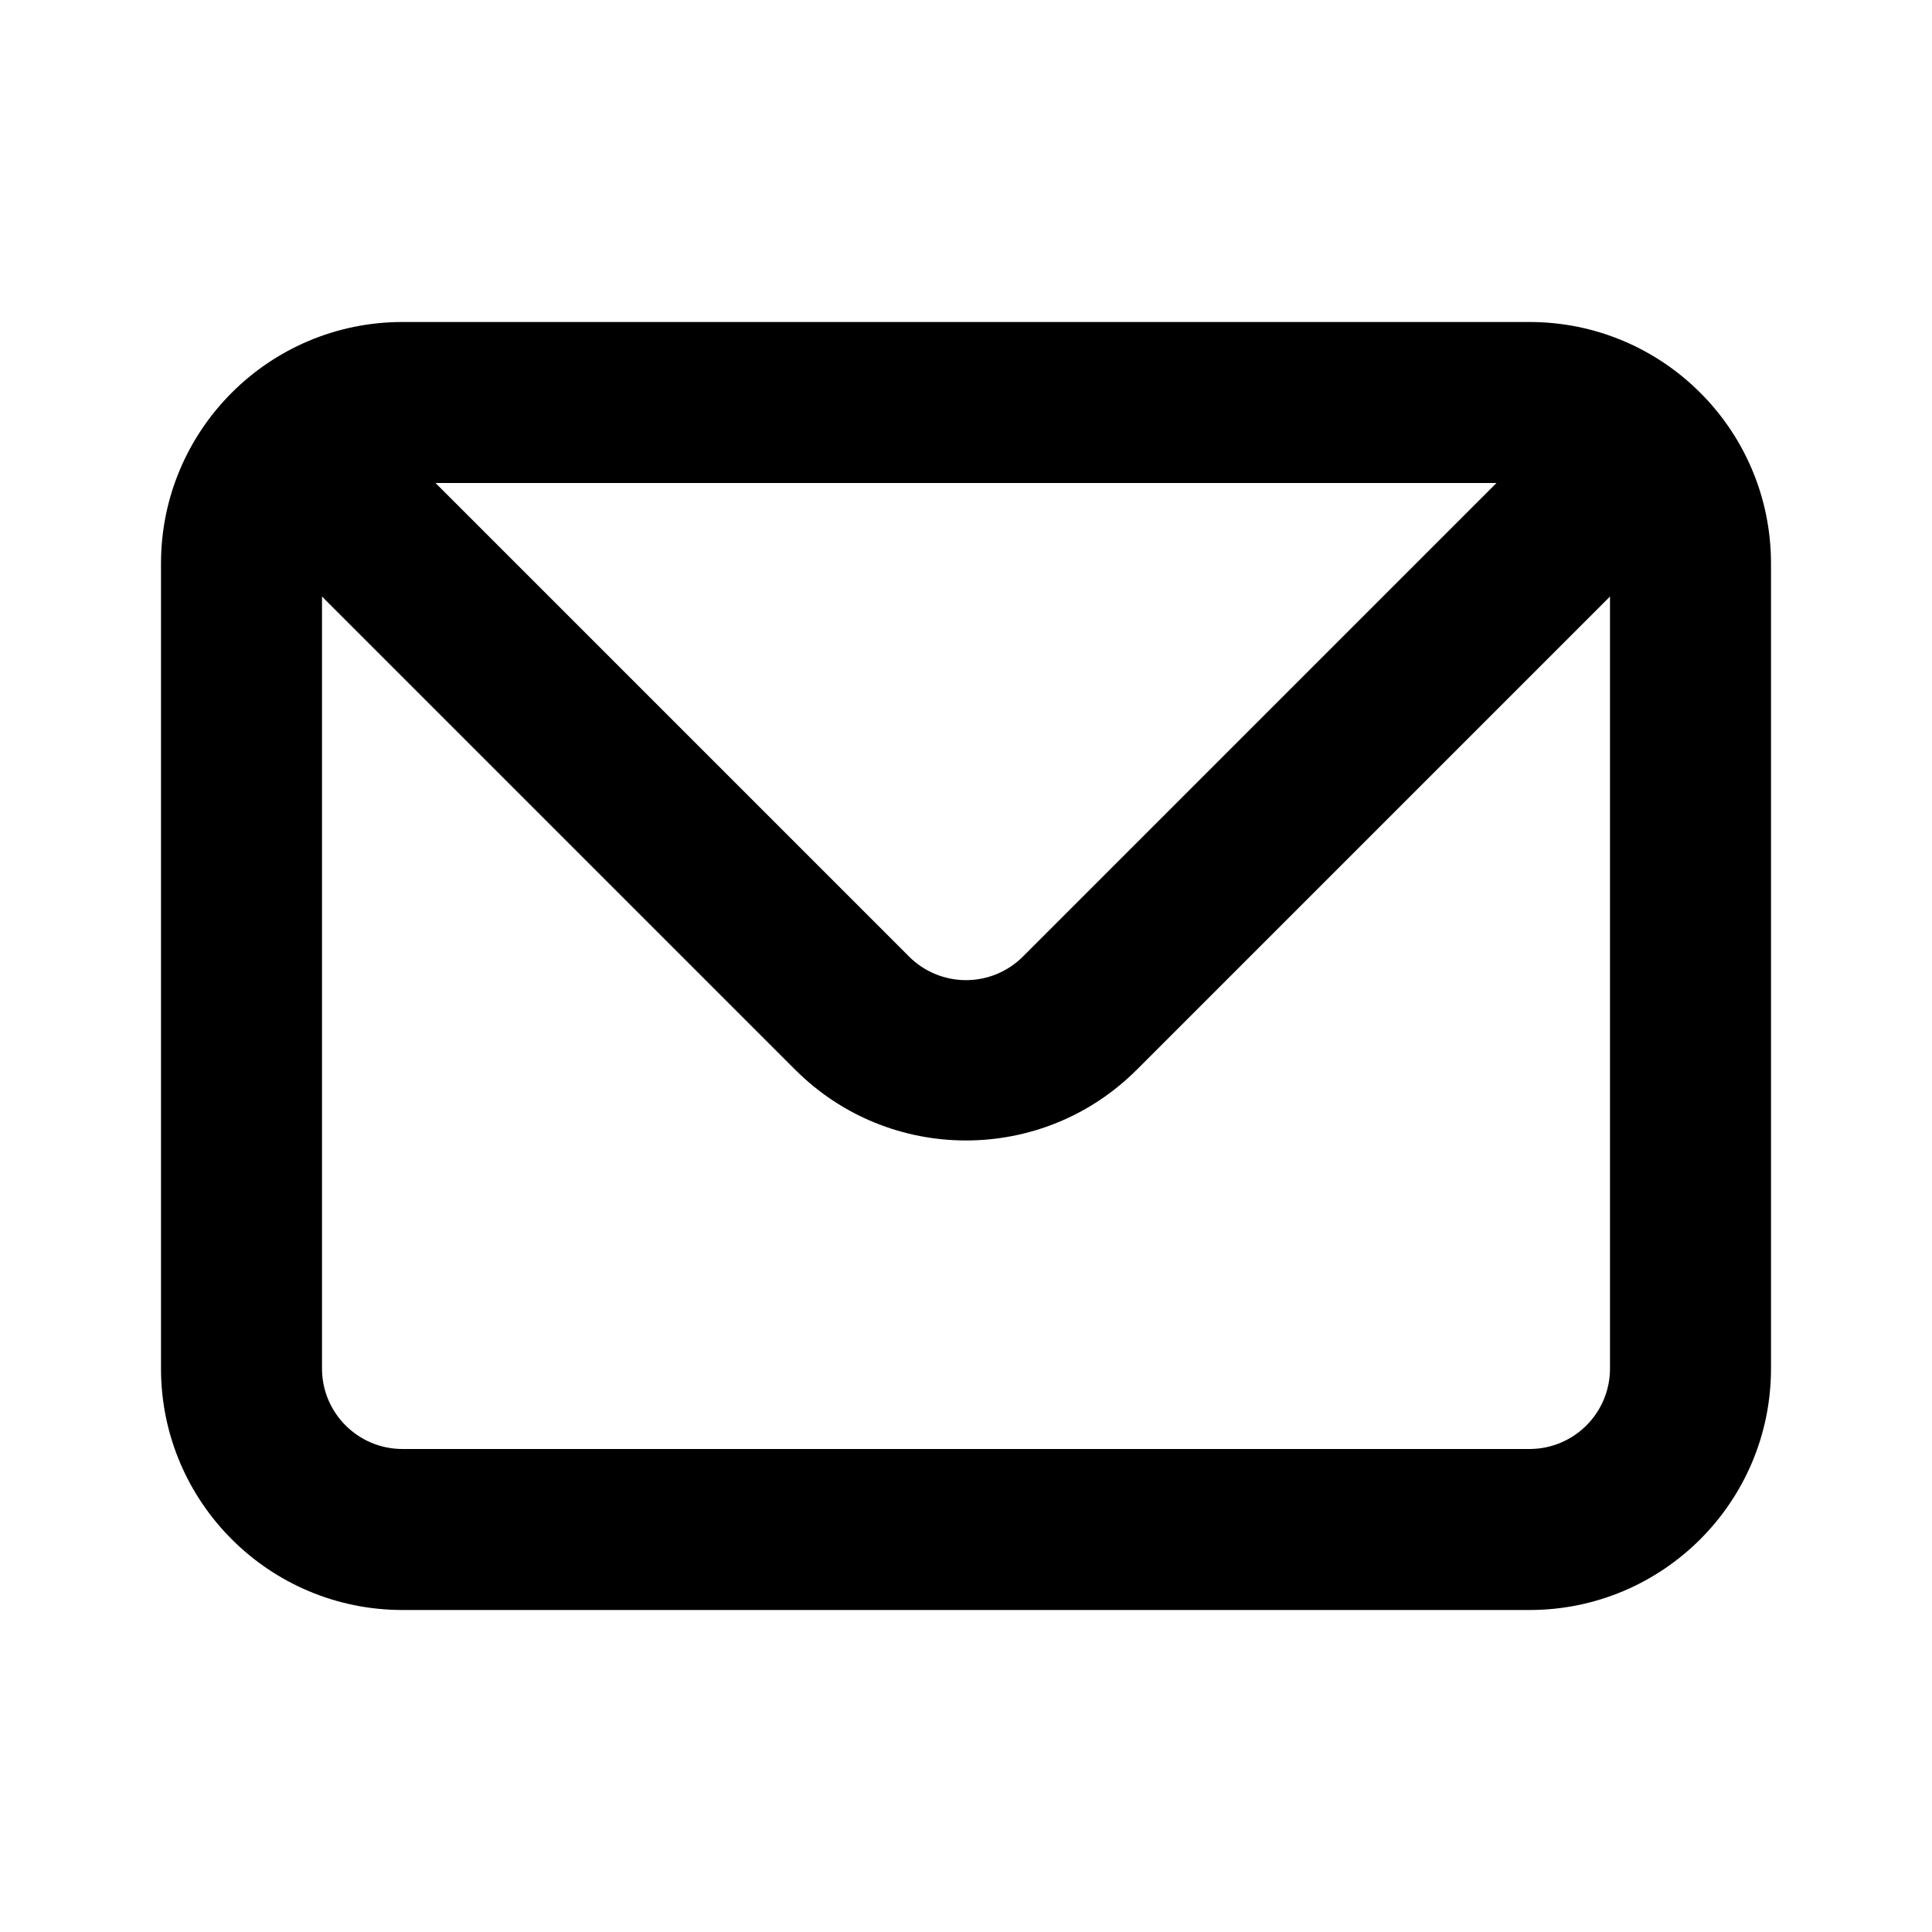
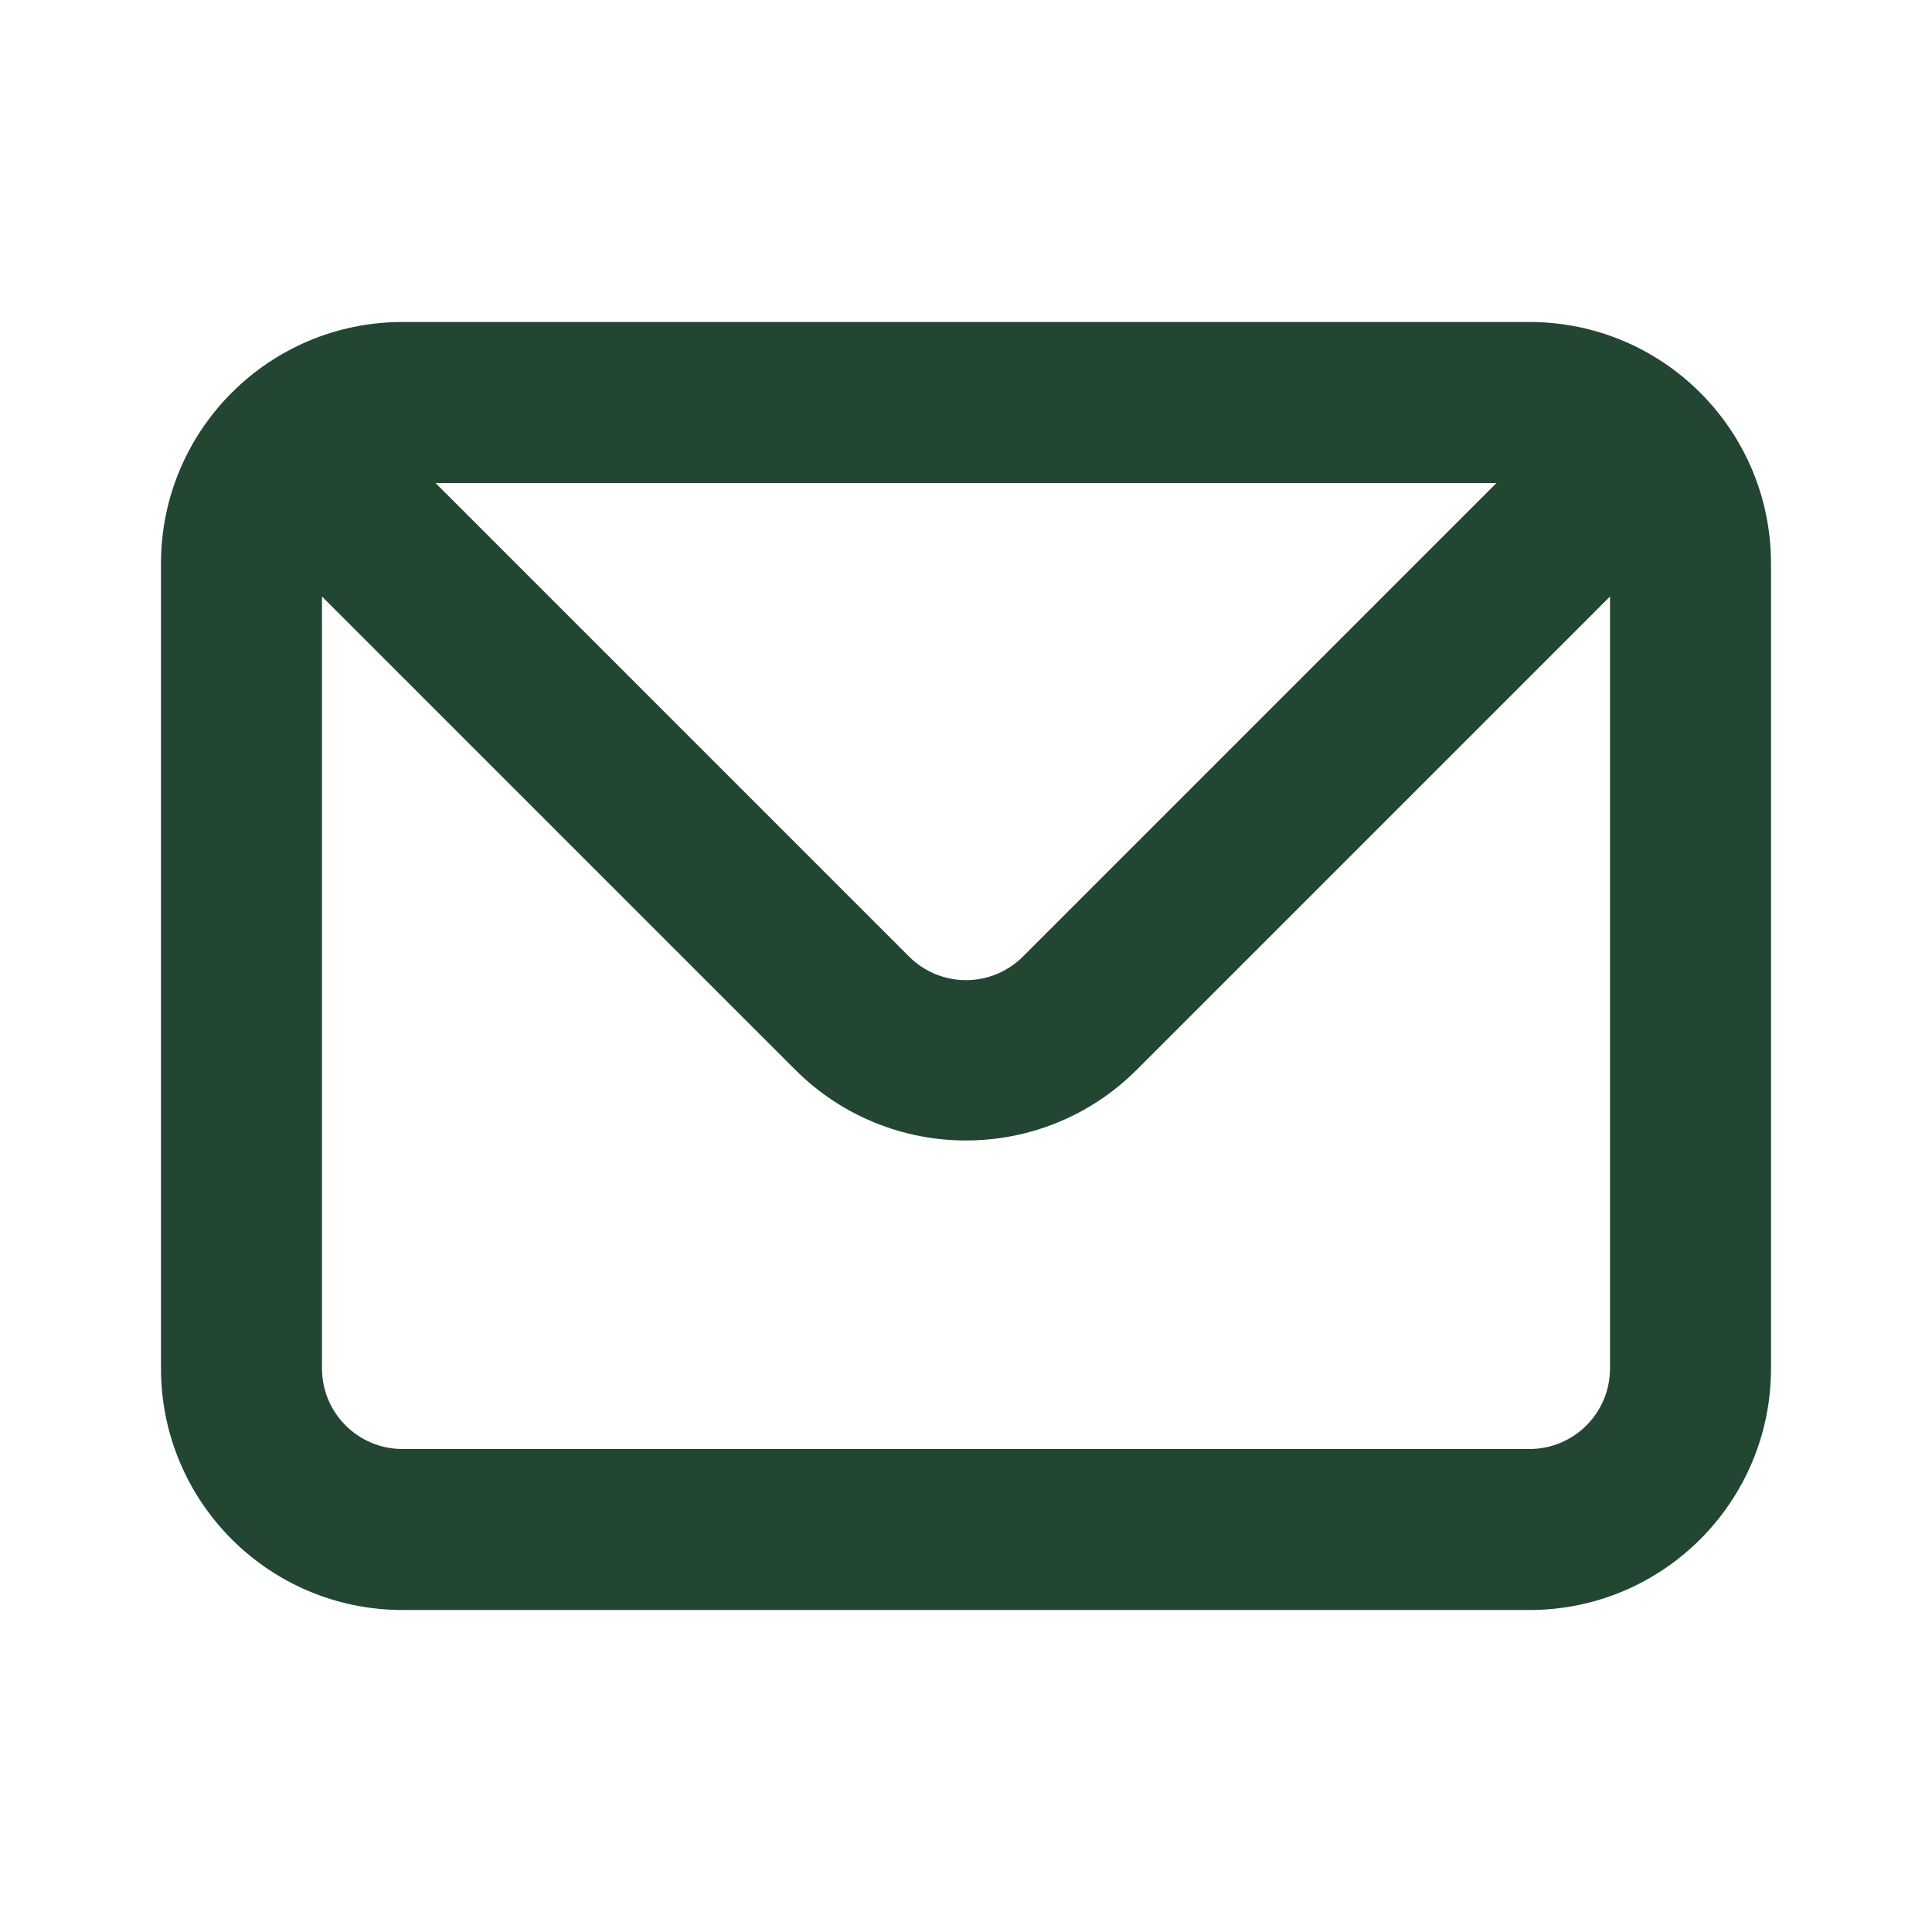
<svg xmlns="http://www.w3.org/2000/svg" viewBox="0 0 24 24">
-   <path fill="currentColor" d="M19 4H5a3 3 0 0 0-3 3v10a3 3 0 0 0 3 3h14a3 3 0 0 0 3-3V7a3 3 0 0 0-3-3m-.41 2l-5.88 5.88a1 1 0 0 1-1.42 0L5.41 6ZM20 17a1 1 0 0 1-1 1H5a1 1 0 0 1-1-1V7.41l5.88 5.88a3 3 0 0 0 4.24 0L20 7.41Z" />
+   <path fill="#224631" d="M19 4H5a3 3 0 0 0-3 3v10a3 3 0 0 0 3 3h14a3 3 0 0 0 3-3V7a3 3 0 0 0-3-3m-.41 2l-5.88 5.88a1 1 0 0 1-1.42 0L5.41 6ZM20 17a1 1 0 0 1-1 1H5a1 1 0 0 1-1-1V7.41l5.88 5.88a3 3 0 0 0 4.24 0L20 7.41Z" />
</svg>
